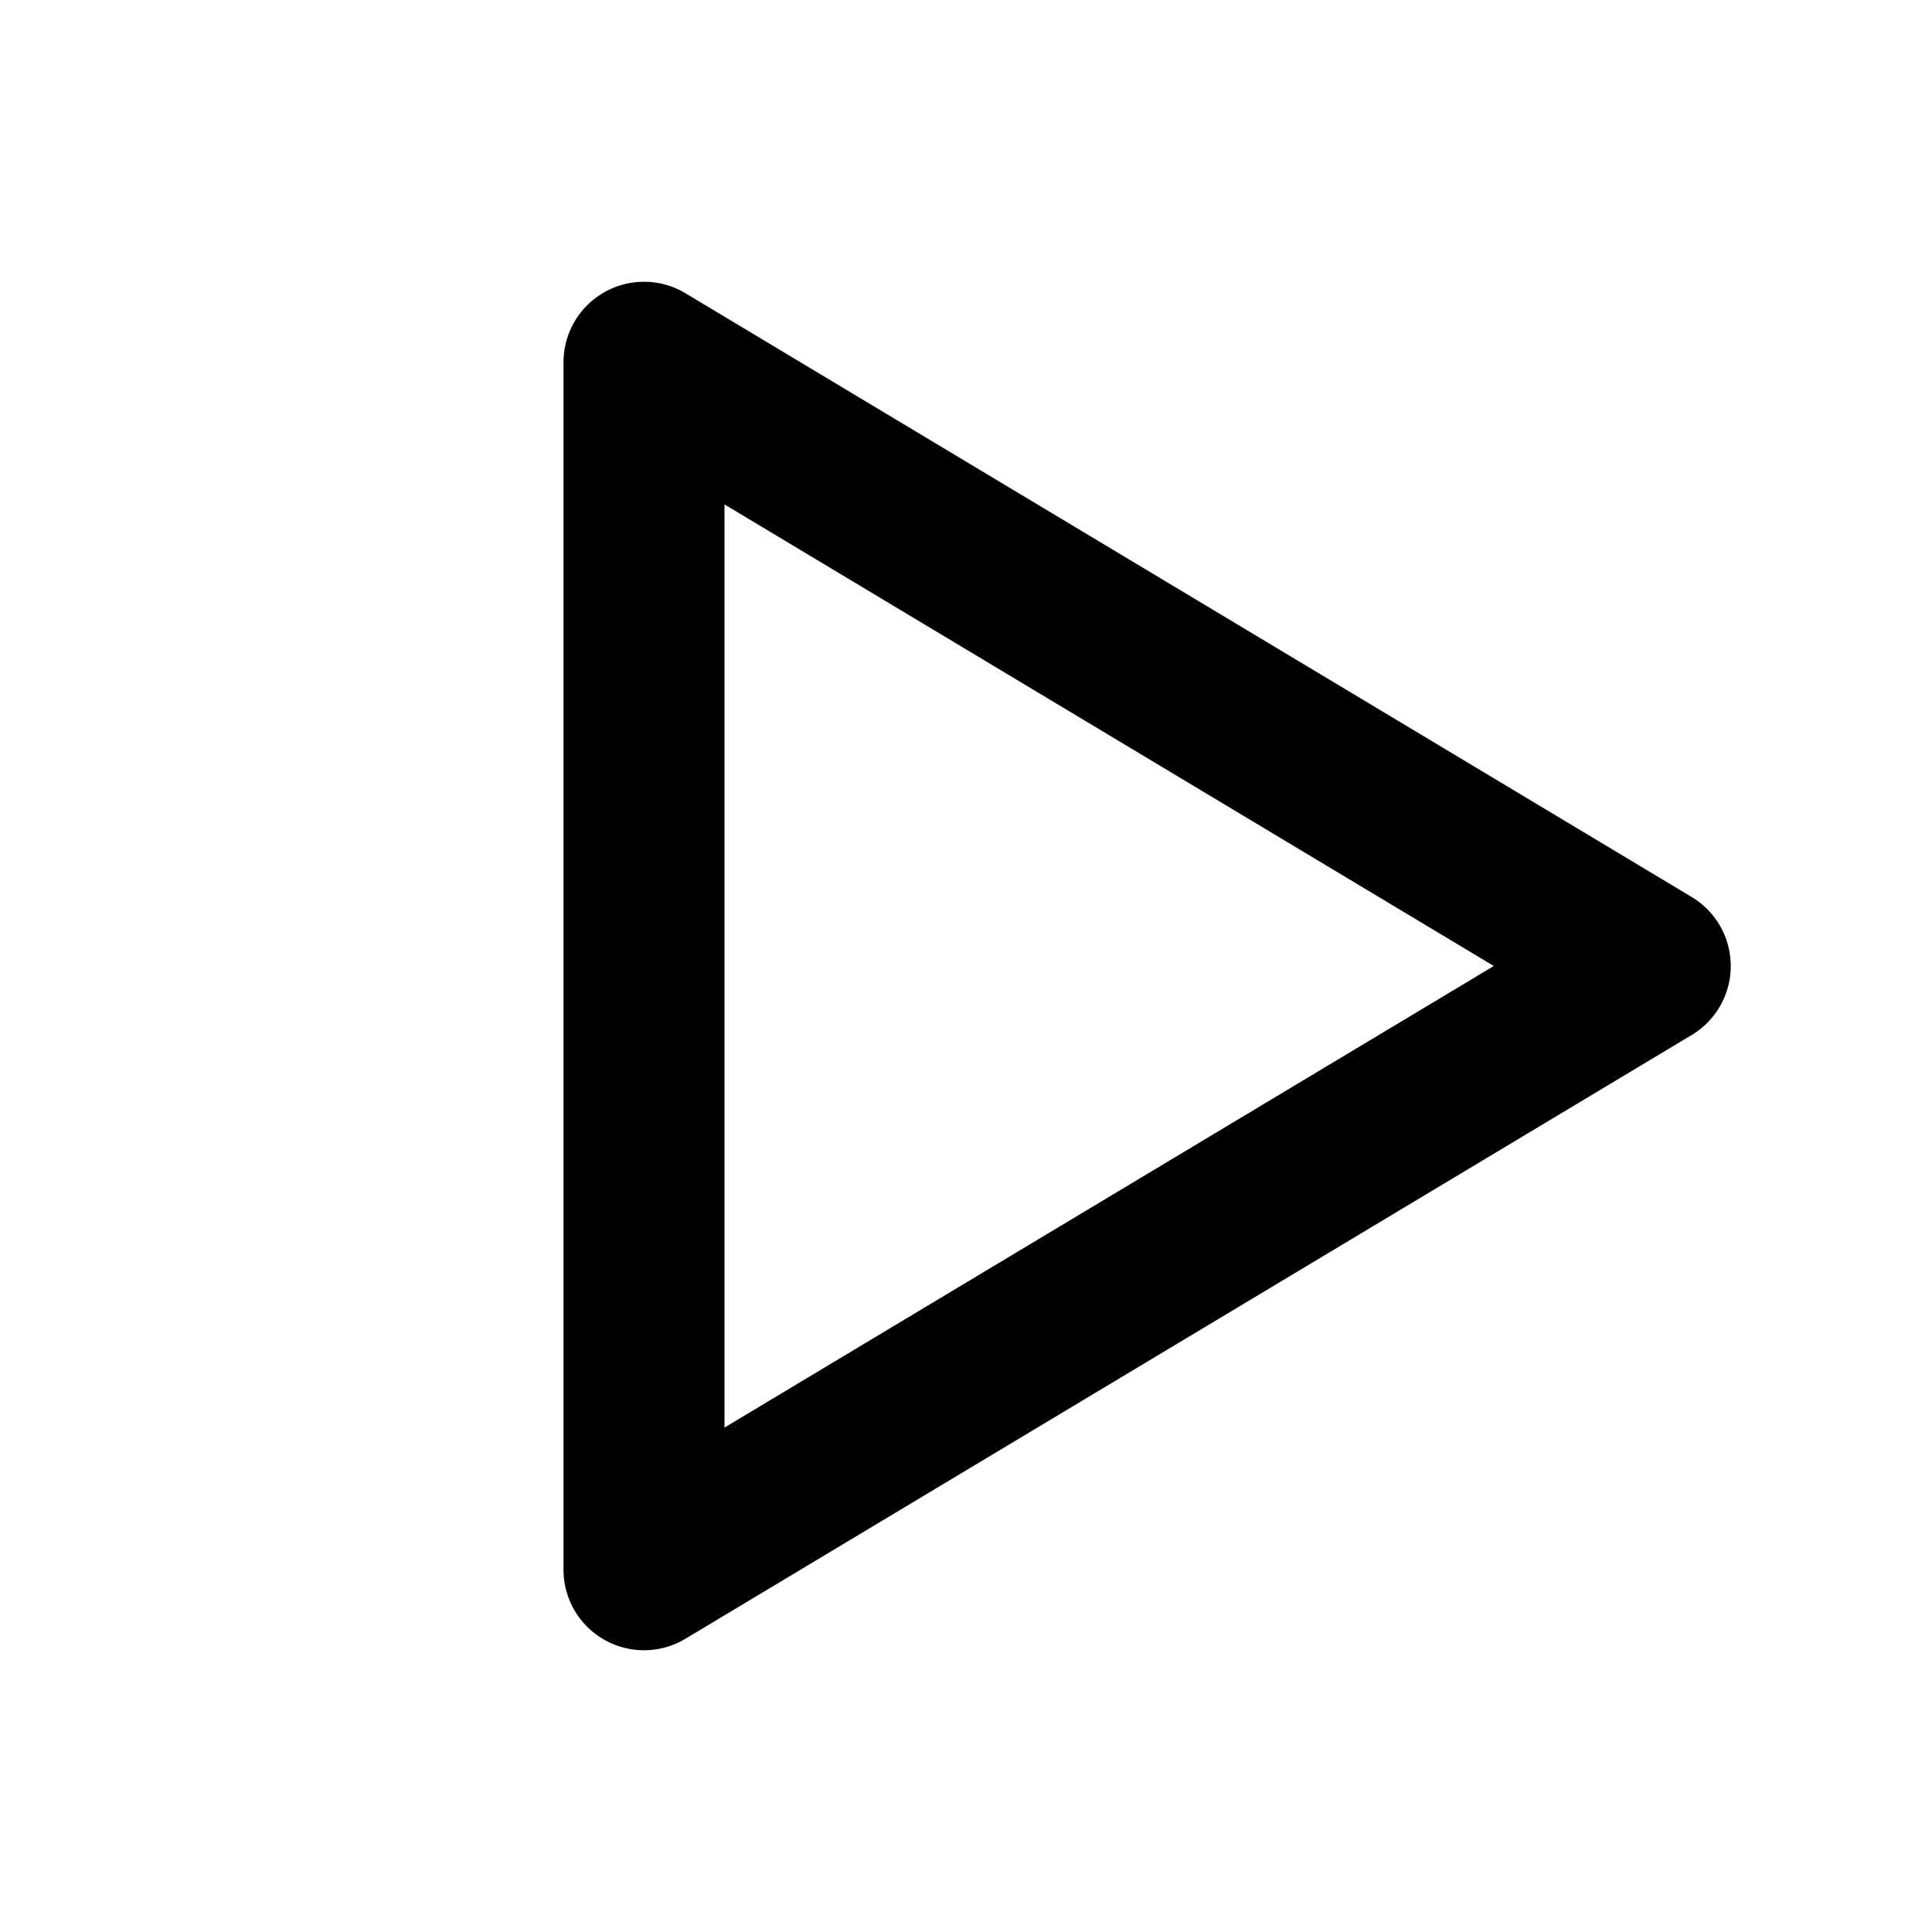
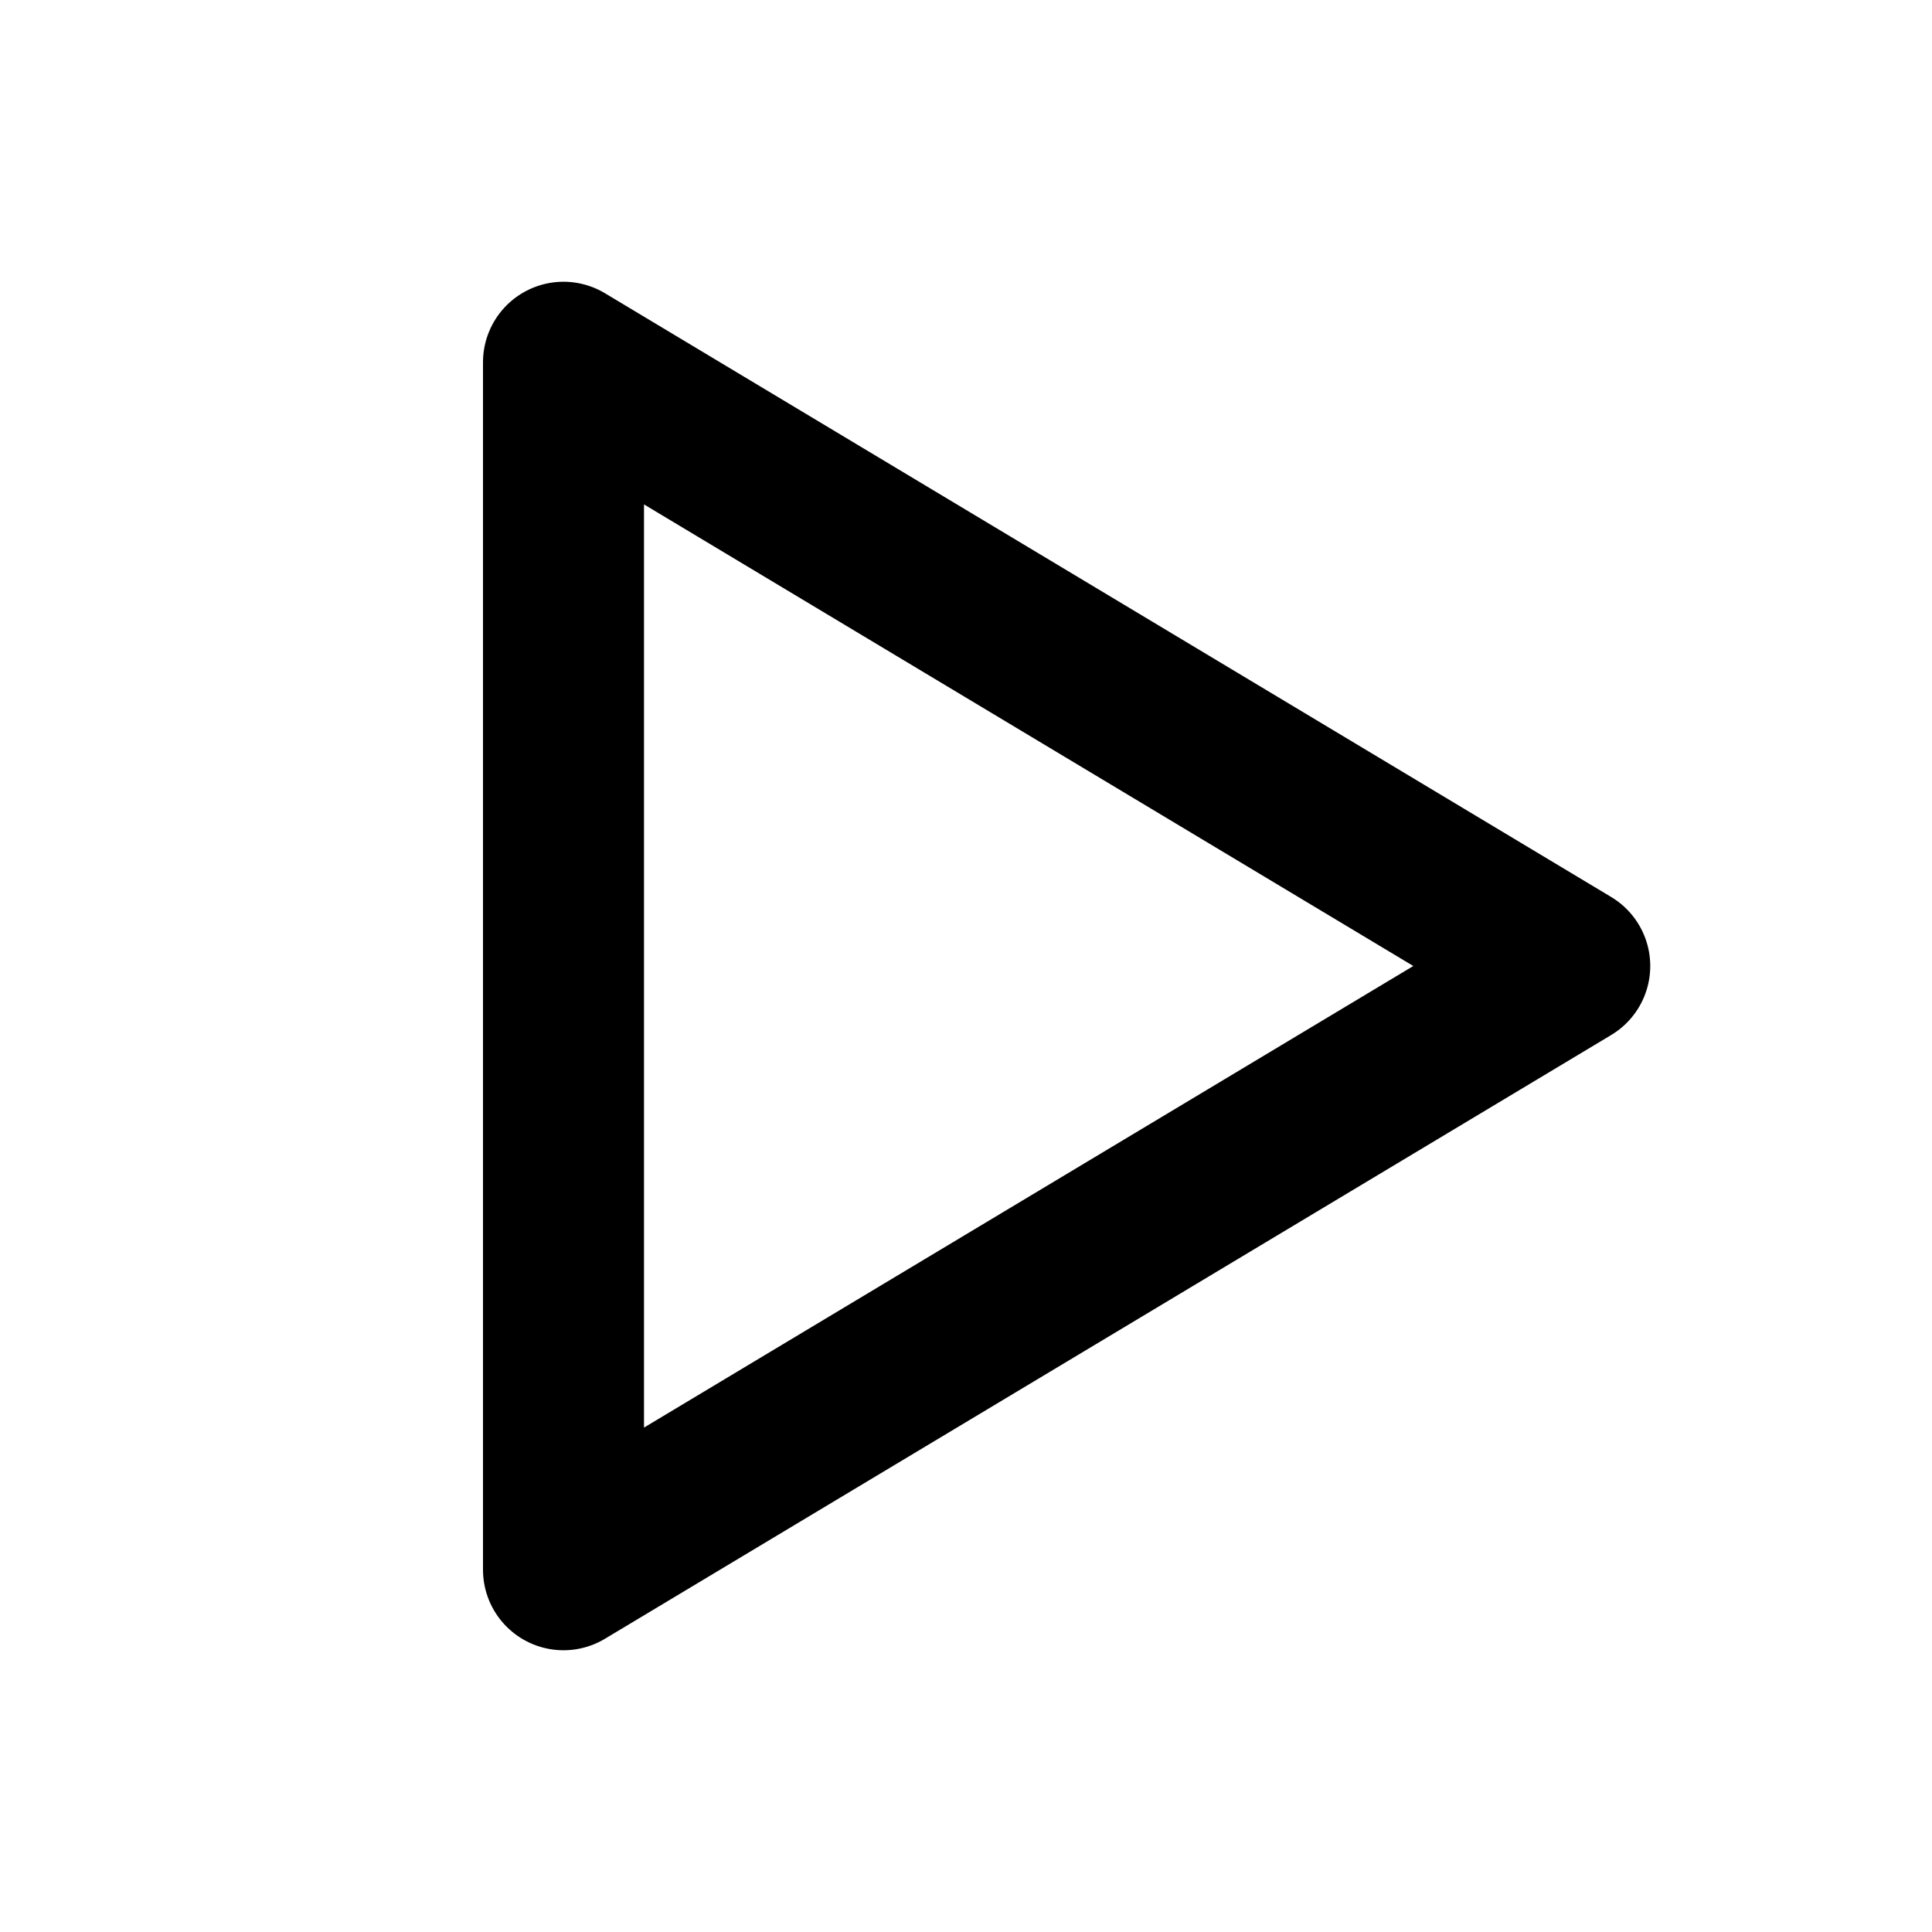
<svg xmlns="http://www.w3.org/2000/svg" viewBox="0 0 24 24" fill="none" stroke="currentColor" stroke-width="2" stroke-linecap="round" stroke-linejoin="round">
-   <path d="M8 4.5v15l12.5-7.5z" />
+   <path d="M7 4.5v15l12.5-7.5z" />
</svg>
